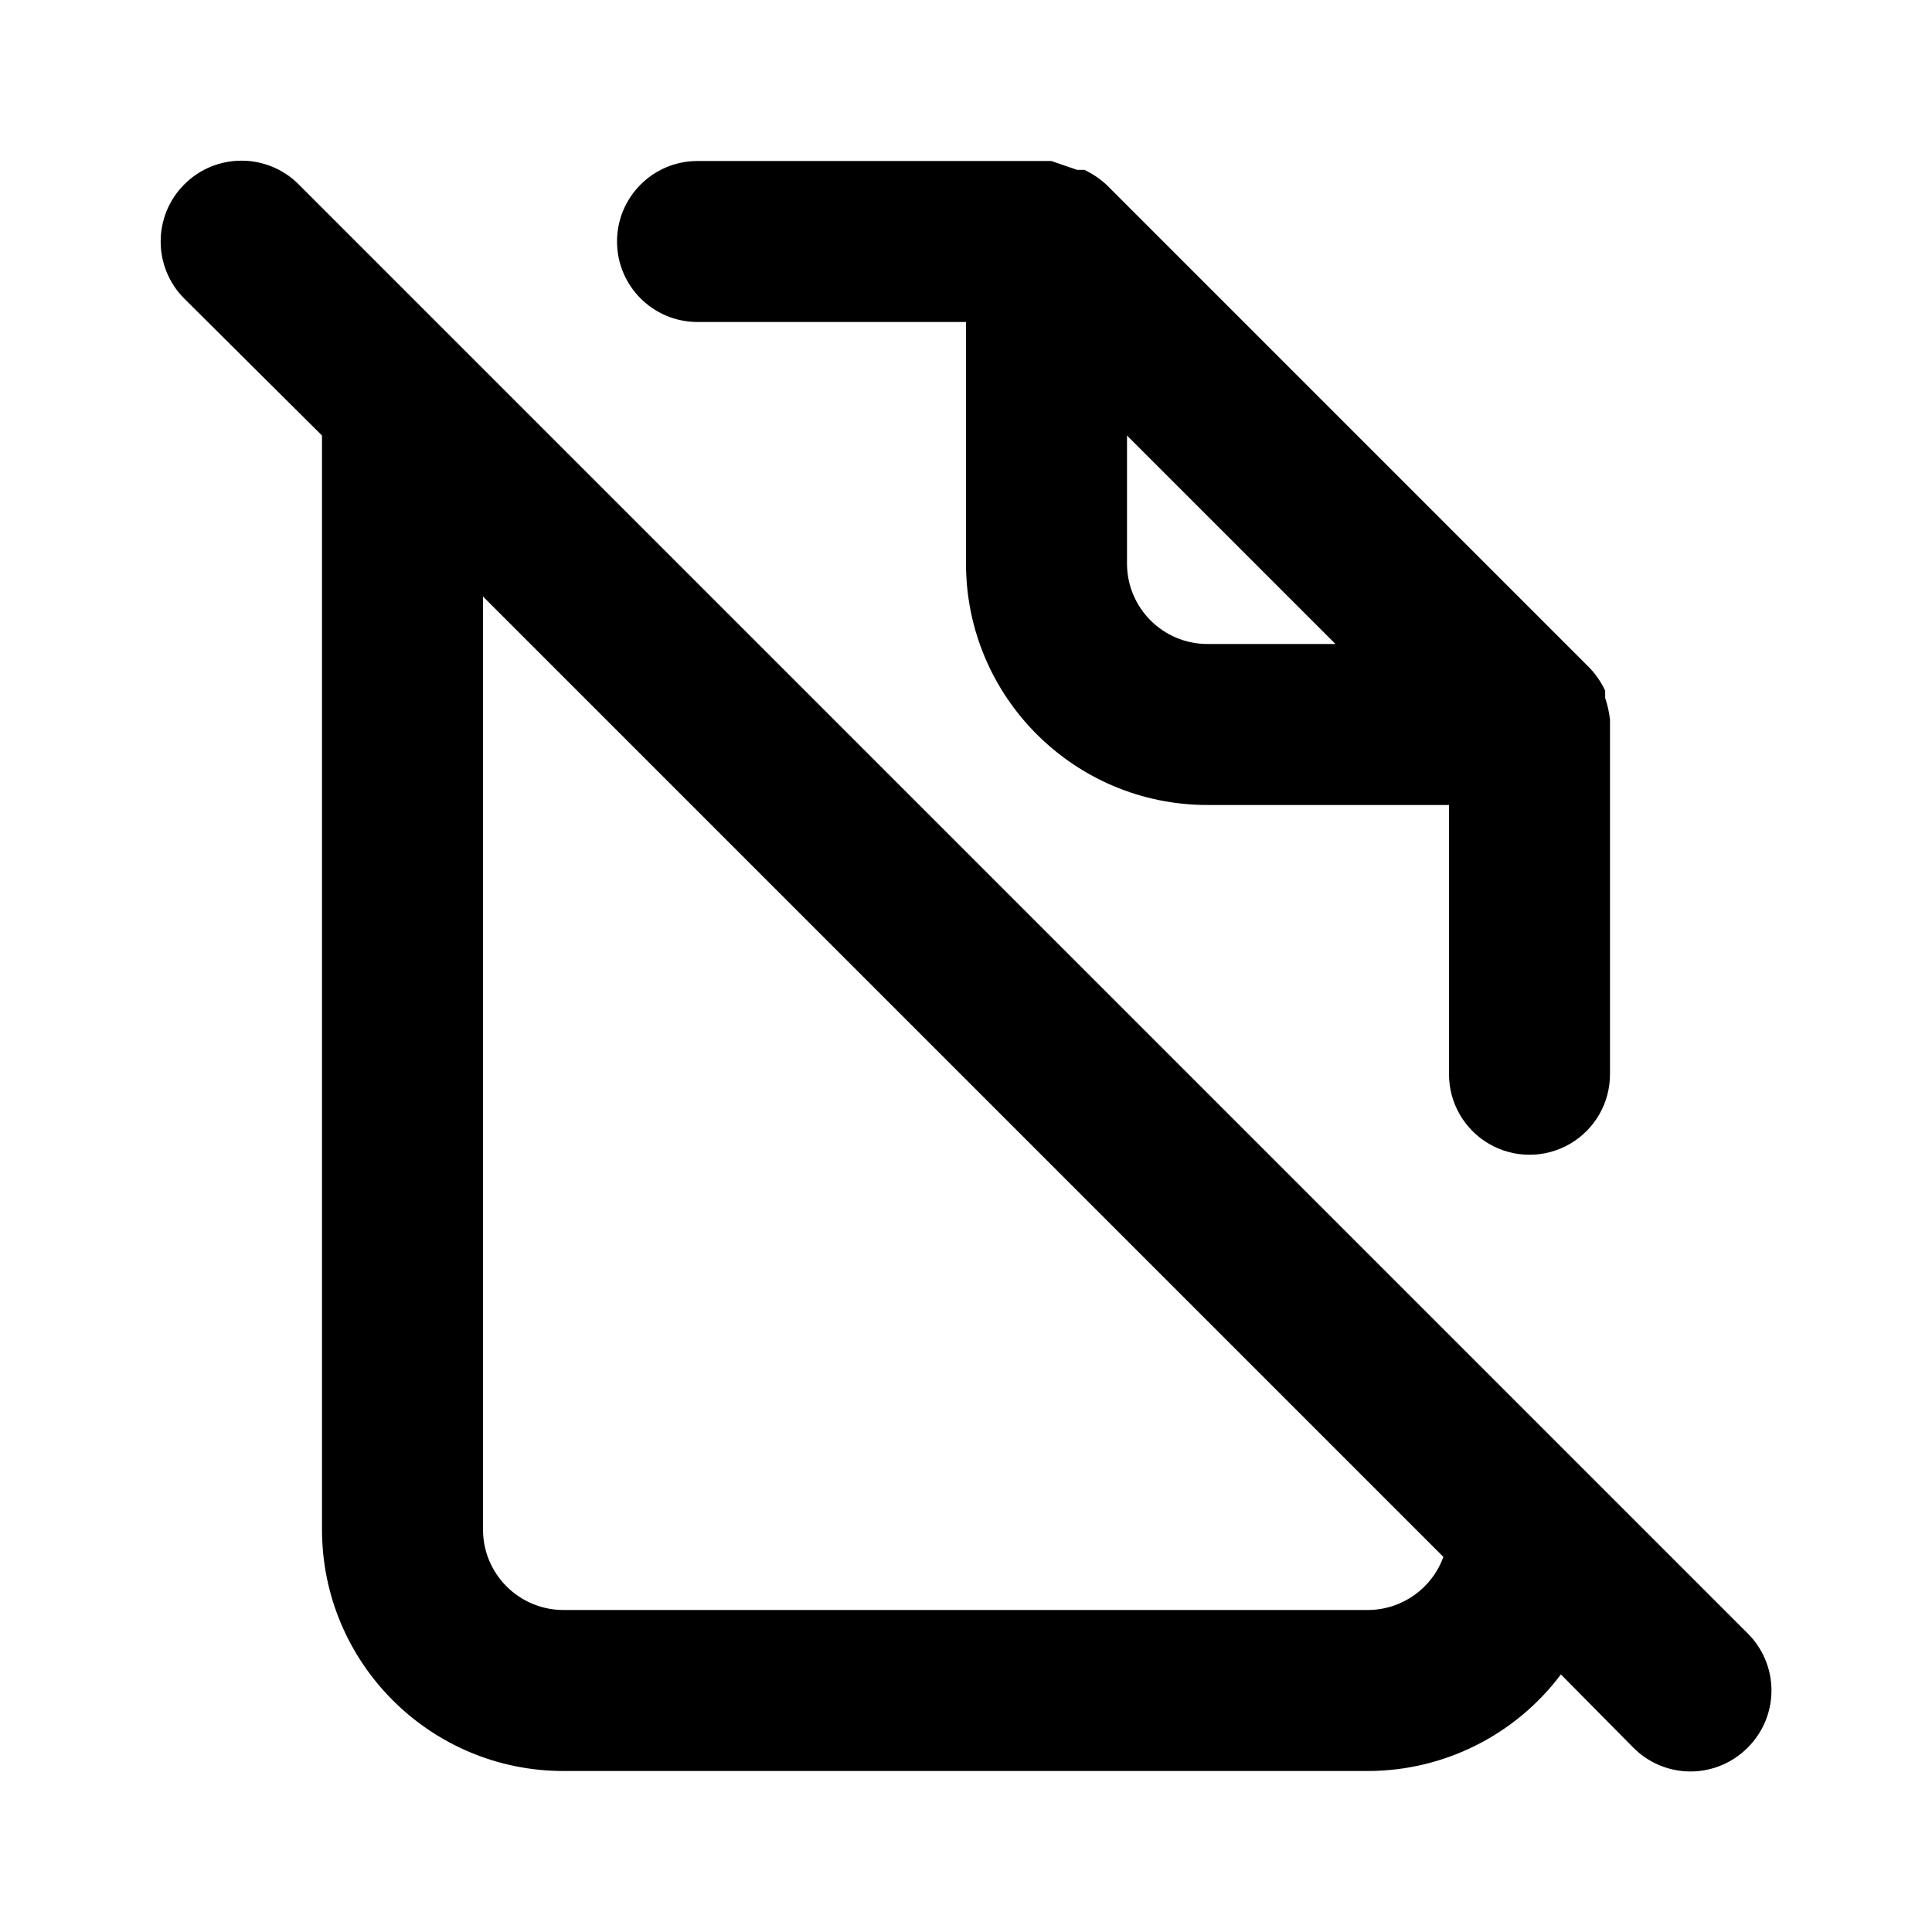
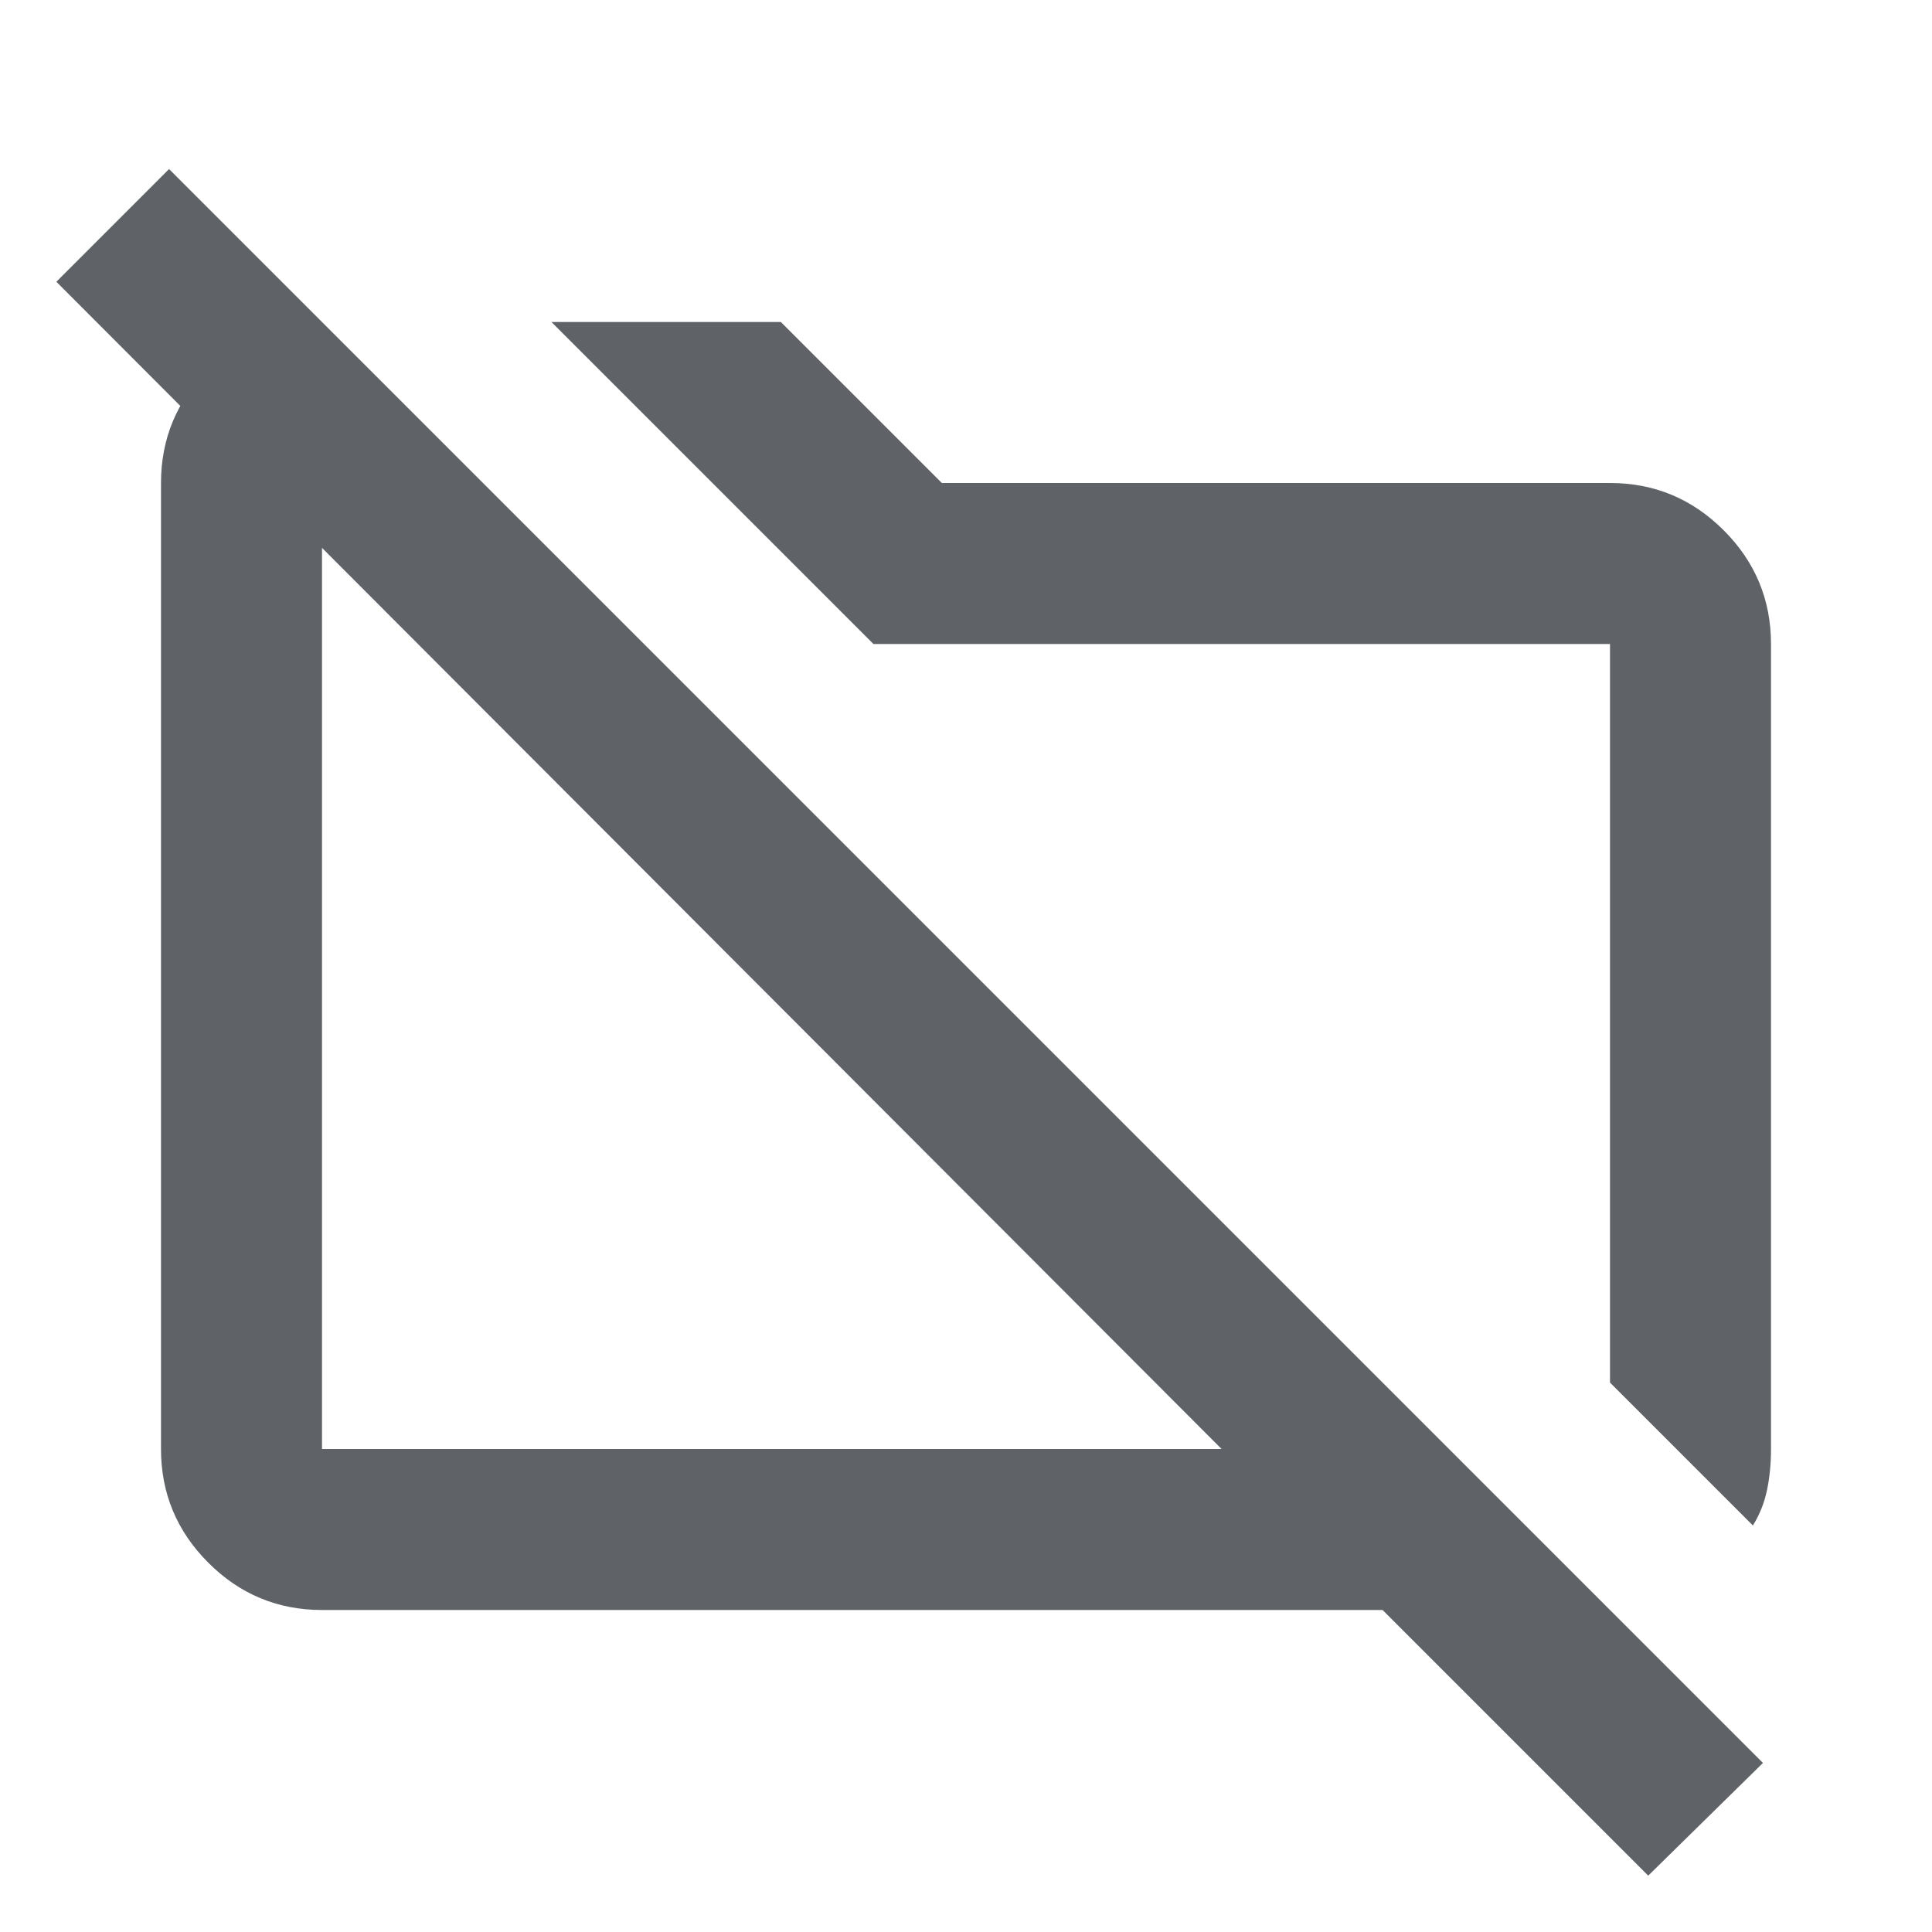
- <svg xmlns="http://www.w3.org/2000/svg" class="svg-icon" style="width: 1em; height: 1em;vertical-align: middle;fill: currentColor;overflow: hidden;" viewBox="0 0 1024 1024" version="1.1">
-   <path d="M926.293 865.707l-768-768a42.667 42.667 0 0 0-60.587 60.587L170.667 230.827V810.667a128 128 0 0 0 128 128h426.667a128 128 0 0 0 101.973-51.2l38.4 38.827a42.667 42.667 0 0 0 60.587 0 42.667 42.667 0 0 0 0-60.587zM725.333 853.333H298.667a42.667 42.667 0 0 1-42.667-42.667V316.16l509.013 509.013A42.667 42.667 0 0 1 725.333 853.333zM369.493 170.667H512v128a128 128 0 0 0 128 128h128v142.507a42.667 42.667 0 1 0 85.333 0V384v-2.56a55.893 55.893 0 0 0-2.56-11.52v-3.84a45.653 45.653 0 0 0-8.107-11.947l-256-256a45.653 45.653 0 0 0-11.947-8.107h-3.84L557.227 85.333h-187.733a42.667 42.667 0 0 0 0 85.333zM597.333 230.827L707.84 341.333H640a42.667 42.667 0 0 1-42.667-42.667z" />
+ <svg xmlns="http://www.w3.org/2000/svg" height="24px" viewBox="0 -960 960 960" width="24px" fill="#5f6368">
+   <path d="m871-202-71-71v-367H434l-80-80-80-80h114l80 80h332q33 0 56.5 23.5T880-640v400q0 11-2 20.5t-7 17.5ZM819-28 687-160H160q-33 0-56.5-23.5T80-240v-480q0-33 23.5-56.5T160-800l80 80h-80v480h447L28-820l56-56L876-84l-57 56ZM368-480Zm209-17Z" />
</svg>
